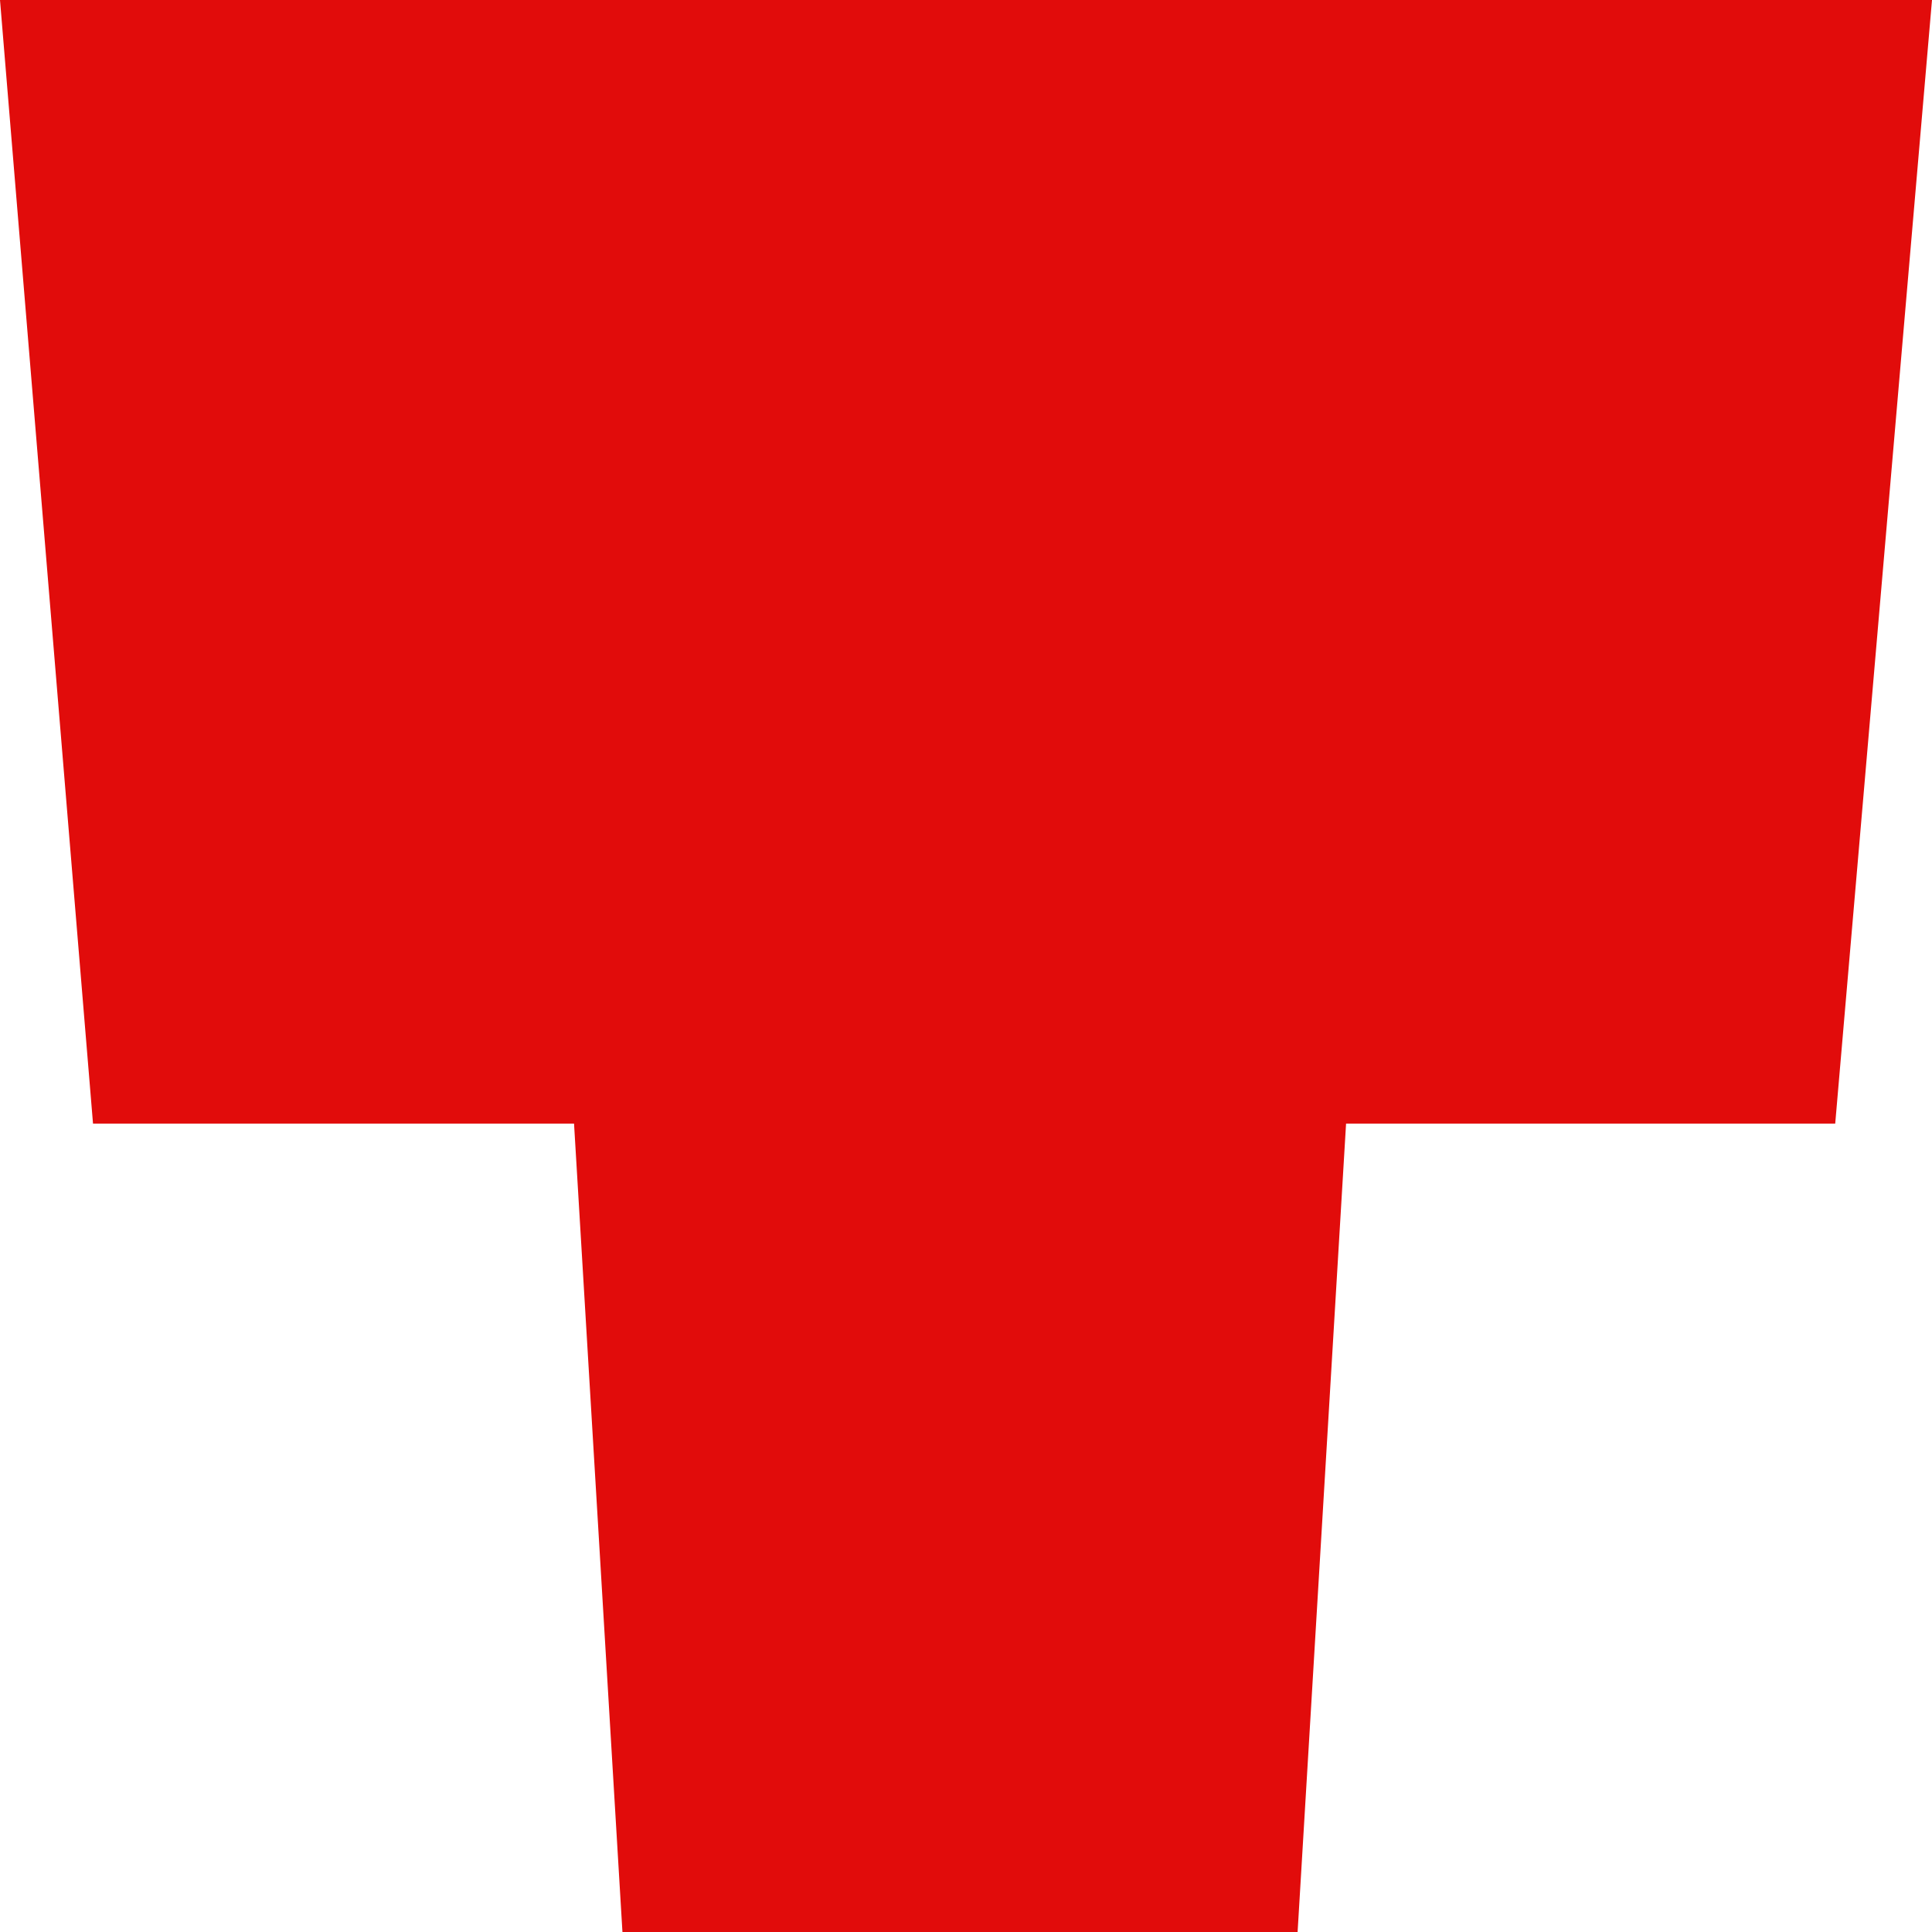
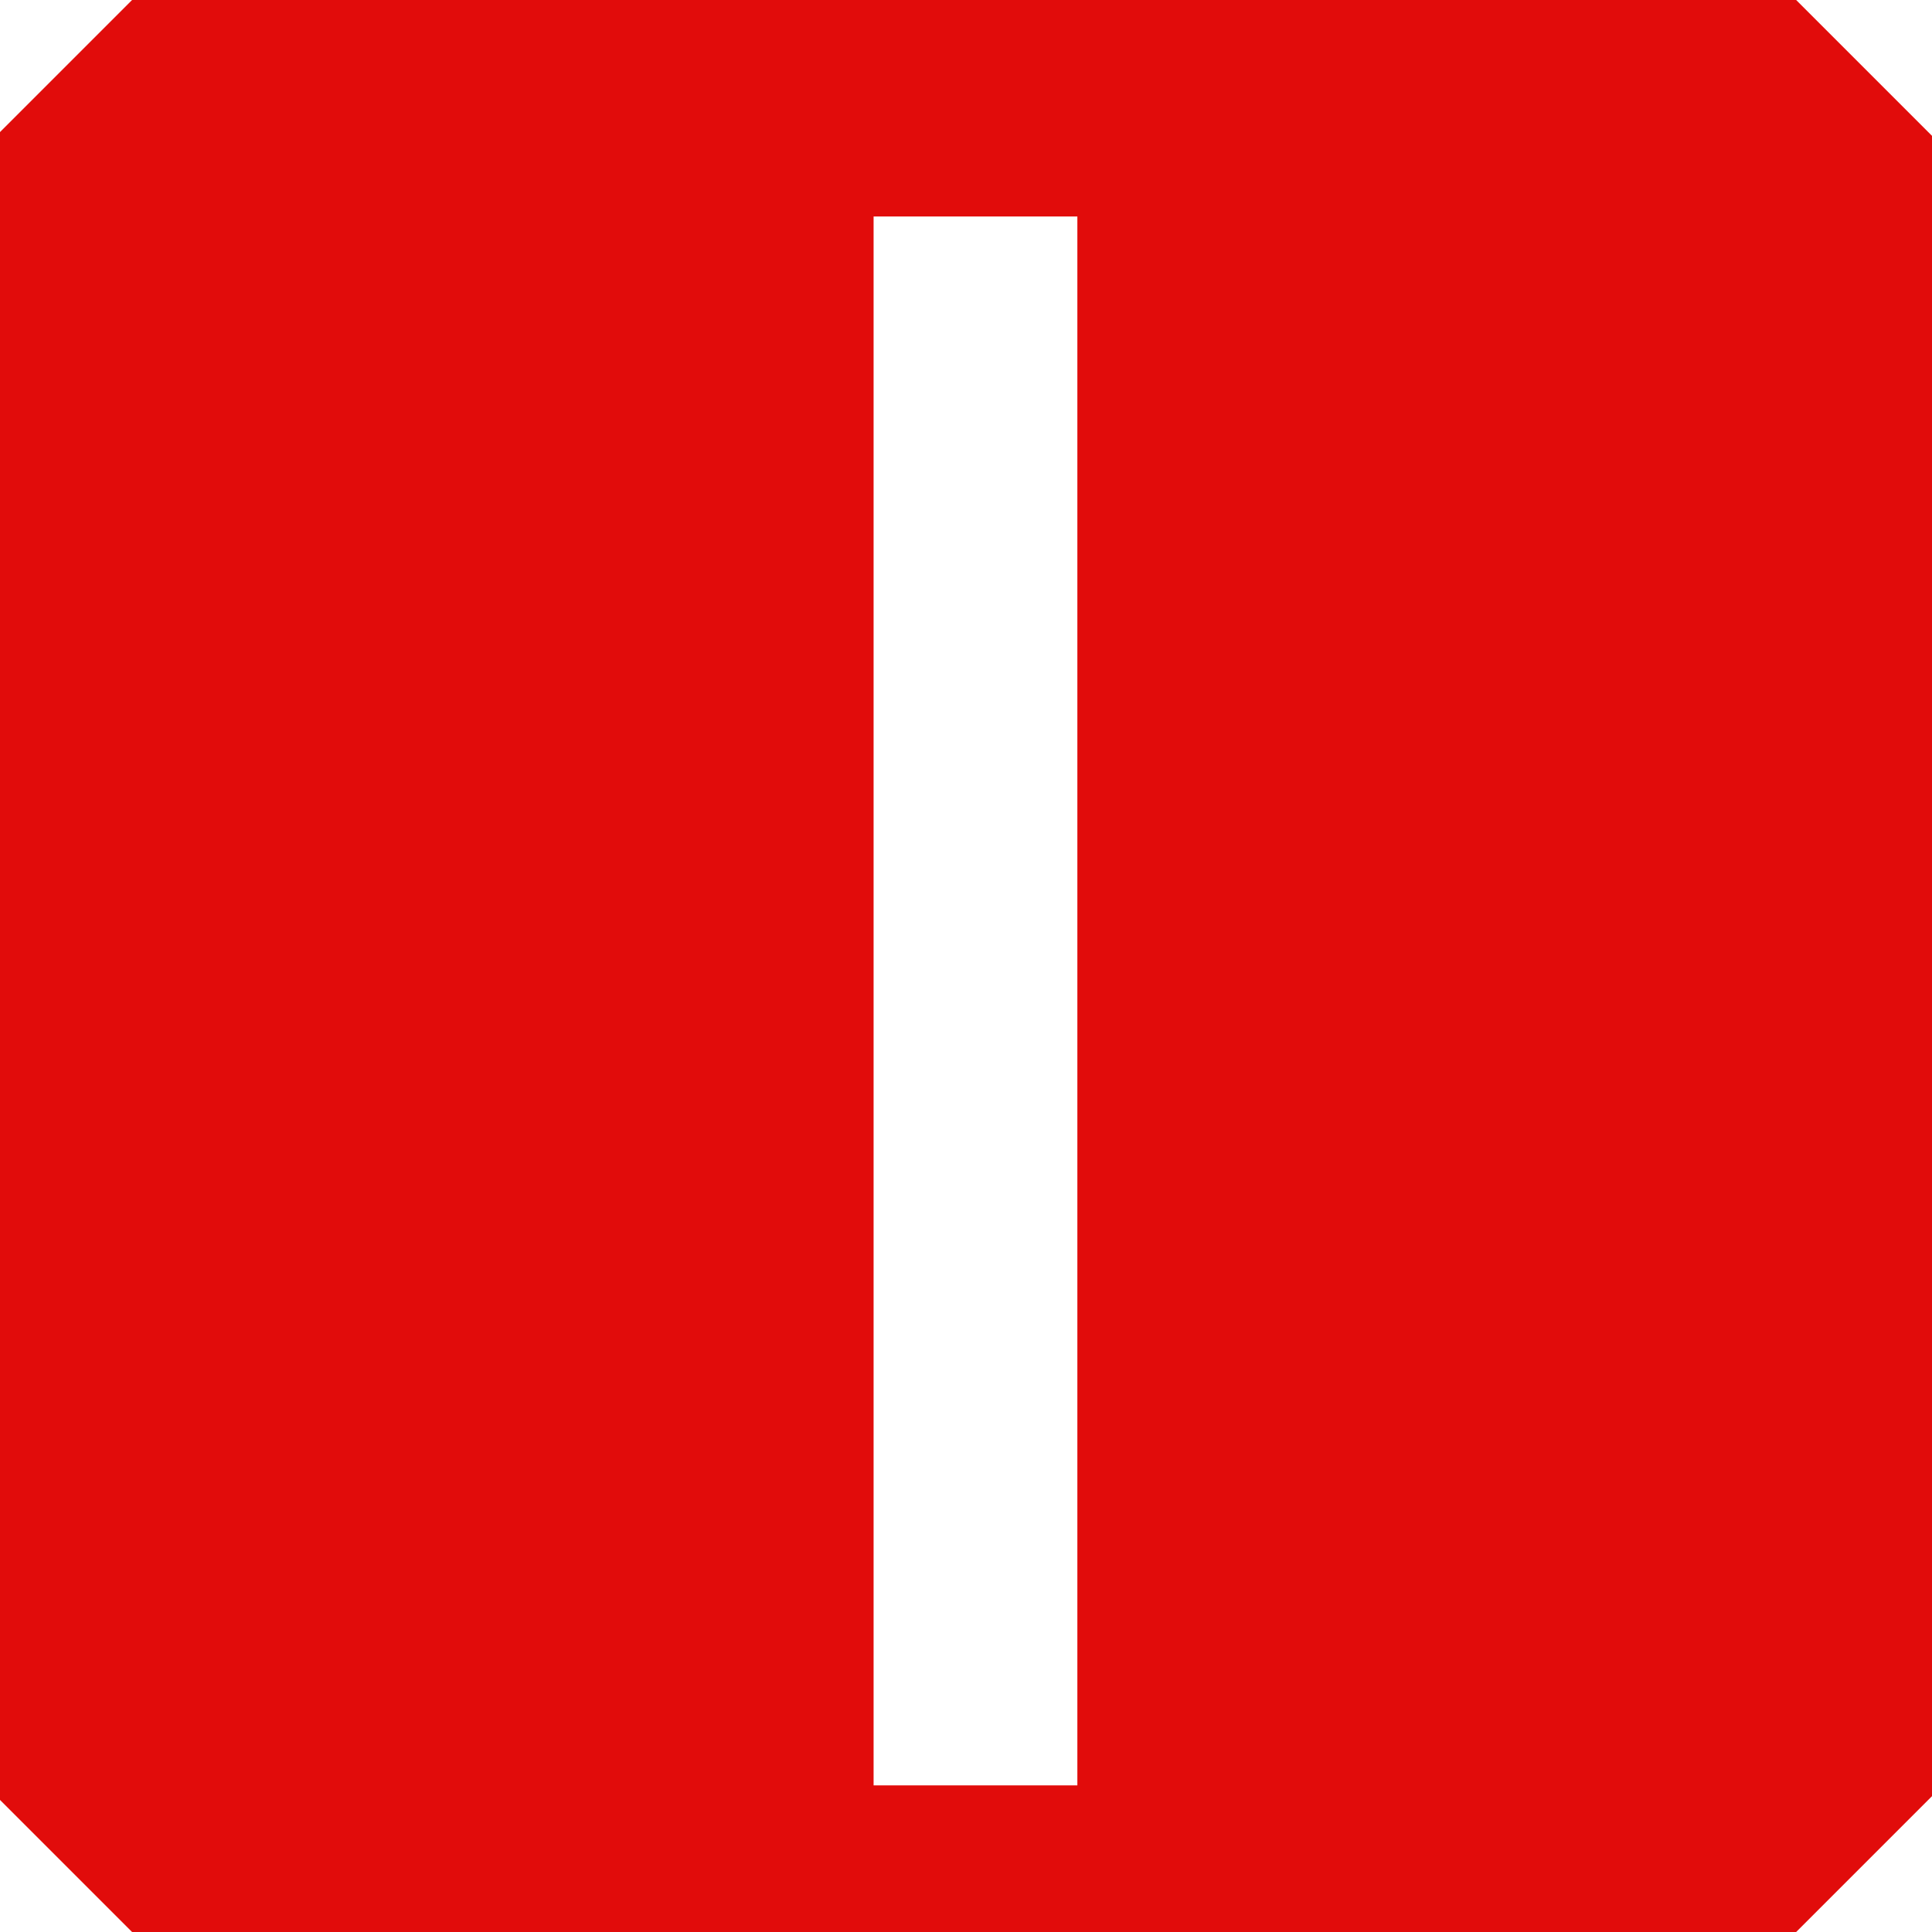
<svg xmlns="http://www.w3.org/2000/svg" width="100%" height="100%" viewBox="0 0 512 512" version="1.1" xml:space="preserve" style="fill-rule:evenodd;clip-rule:evenodd;stroke-linejoin:round;stroke-miterlimit:2;">
-   <g transform="matrix(1,0,0,1,-0.000219,0)">
+   <g transform="matrix(1,0,0,1,0,-0.0005)">
    <g transform="matrix(1.345348,0,0,1.345348,-56.43563,-487.5927)">
-       <g id="T" transform="matrix(-0.998047,0,0,-0.998047,463.6427,1104.72)">
-         <path d="M299.669,362.429L309.223,521.979L404.161,521.979L422.519,743.744L41.204,743.744L60.306,521.979L156.847,521.979L166.414,362.429L299.669,362.429Z" style="fill:rgb(225,12,11);" />
+       <g id="O" transform="matrix(0.743302,0,0,0.743302,41.94873,362.429)">
+         <path d="M512,476L476,512L35,512L0,476.999L0,35L35,0C144.925,0 476,0 476,0L512,36L512,476ZM231.511,57.373L231.511,473.149L285.511,473.149L285.511,57.373L231.511,57.373Z" style="fill:rgb(225,12,11);" />
      </g>
    </g>
  </g>
</svg>
